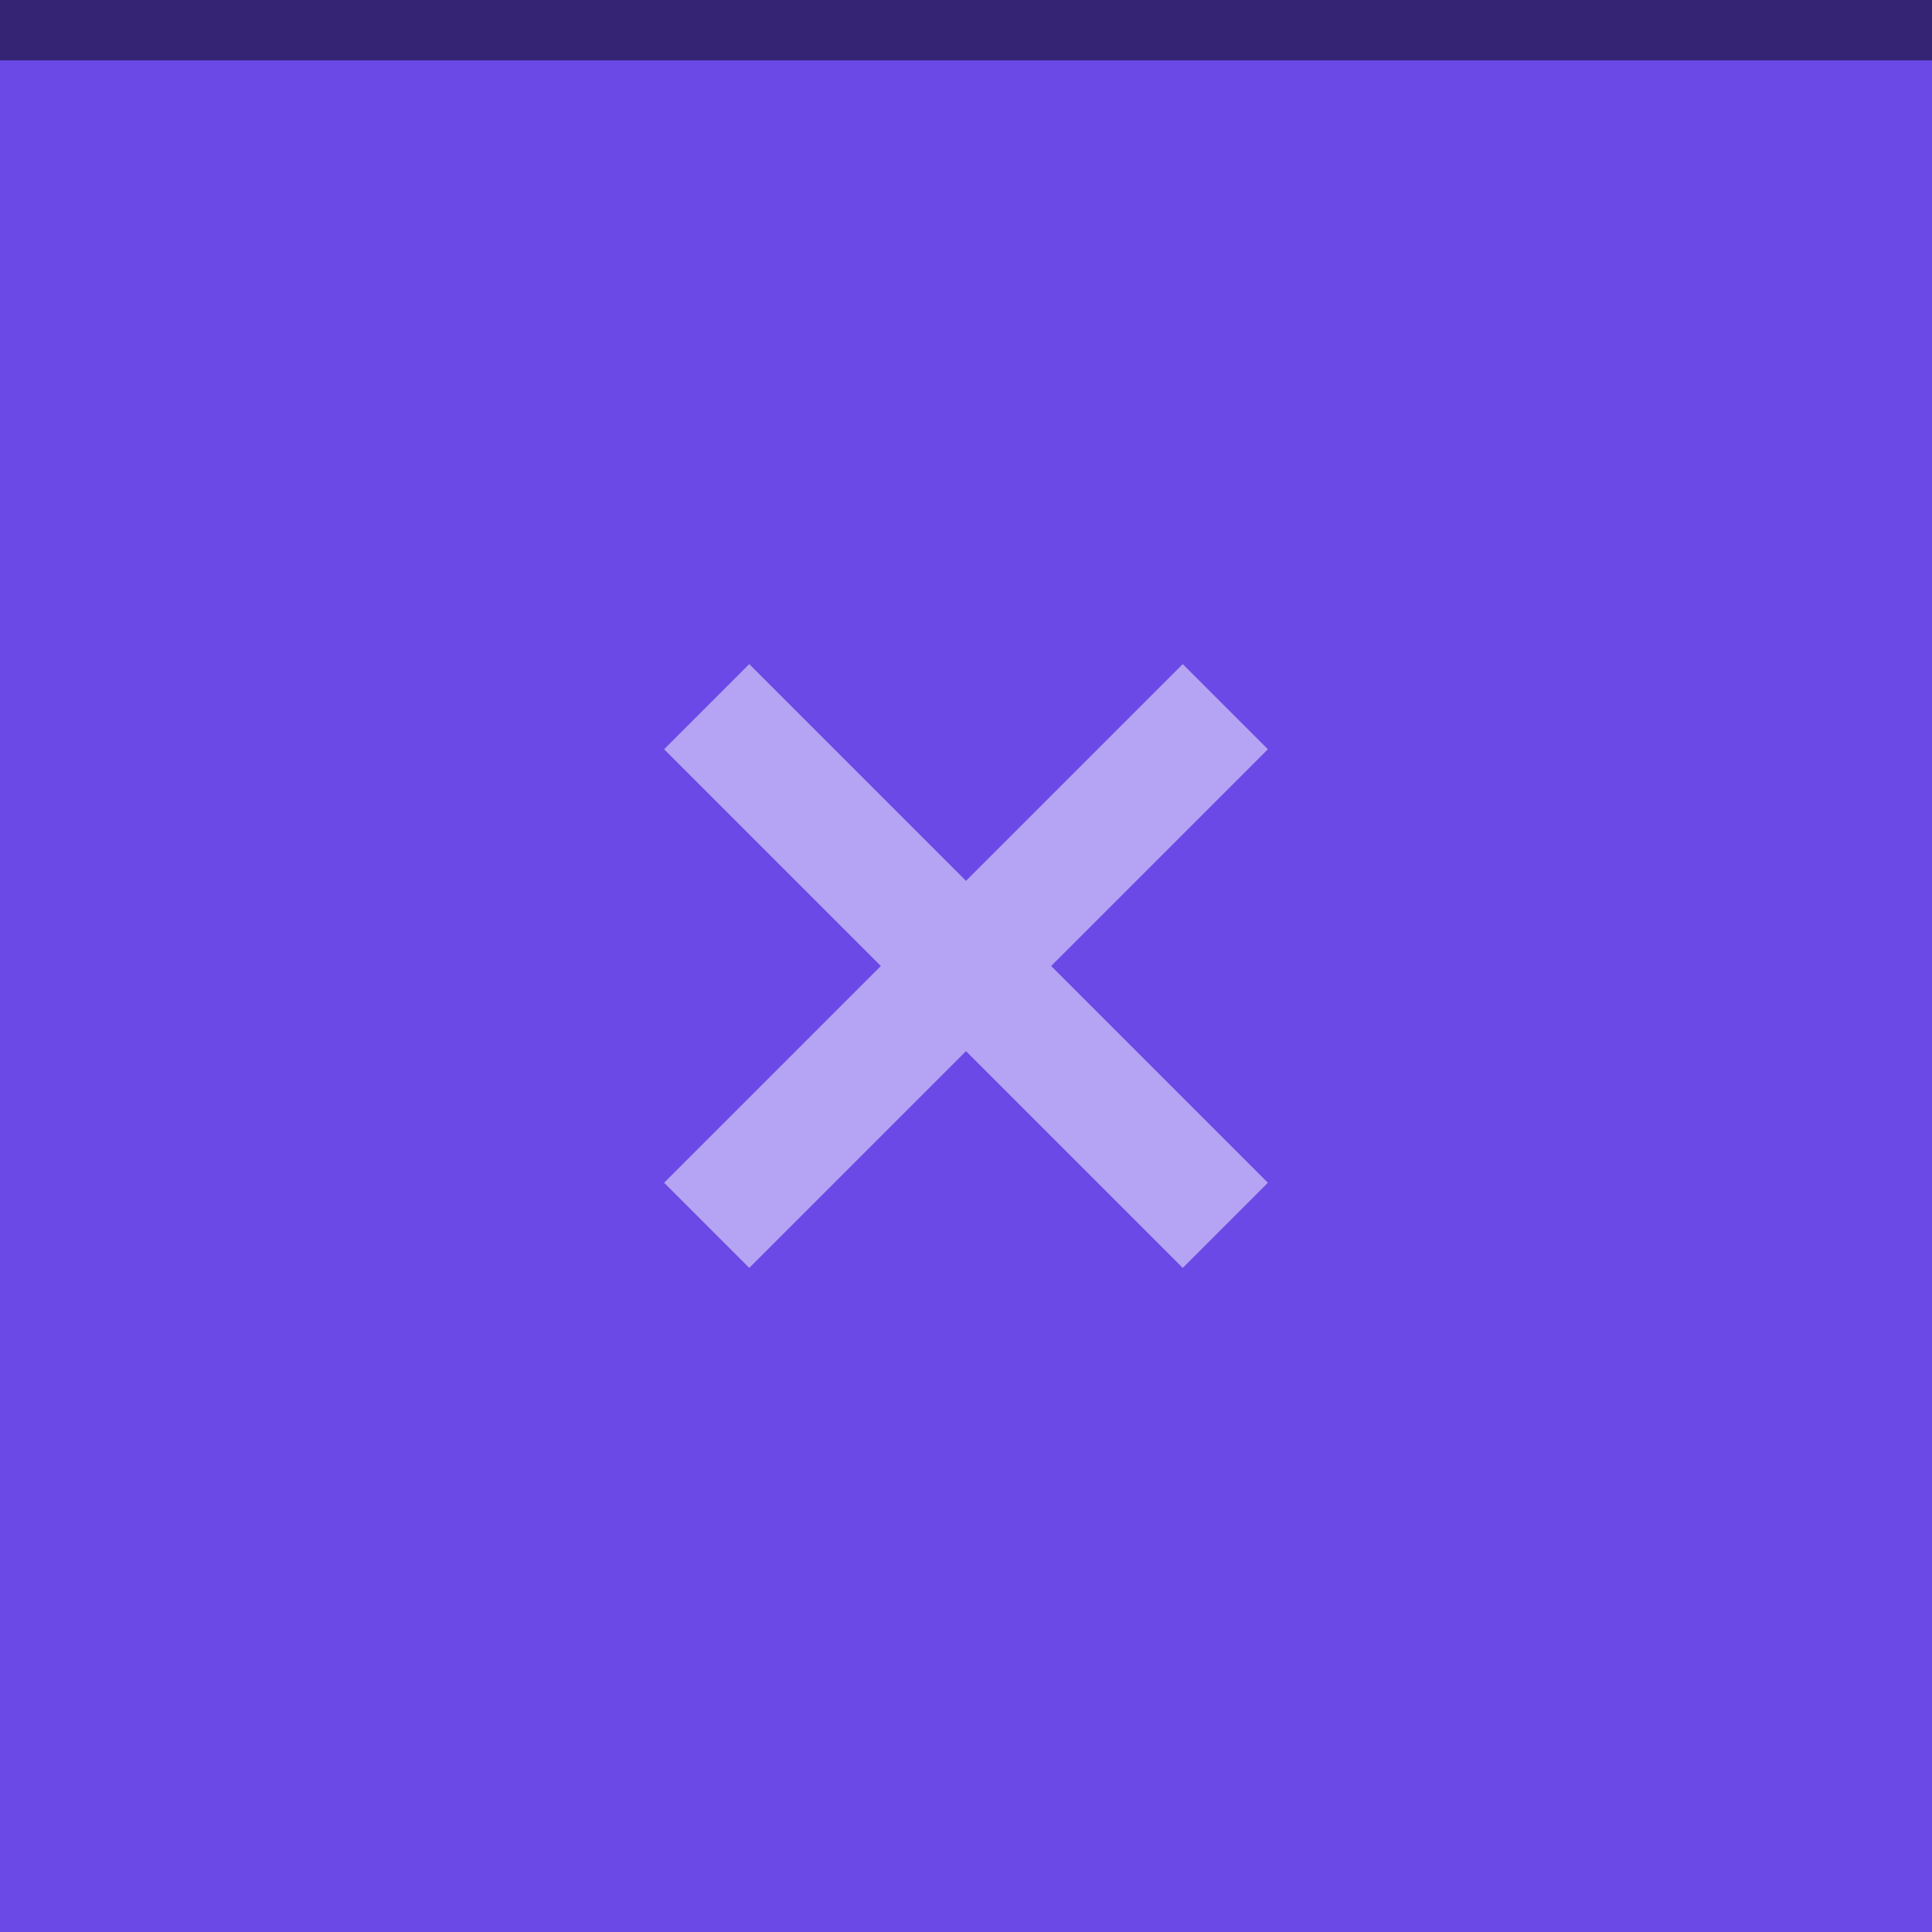
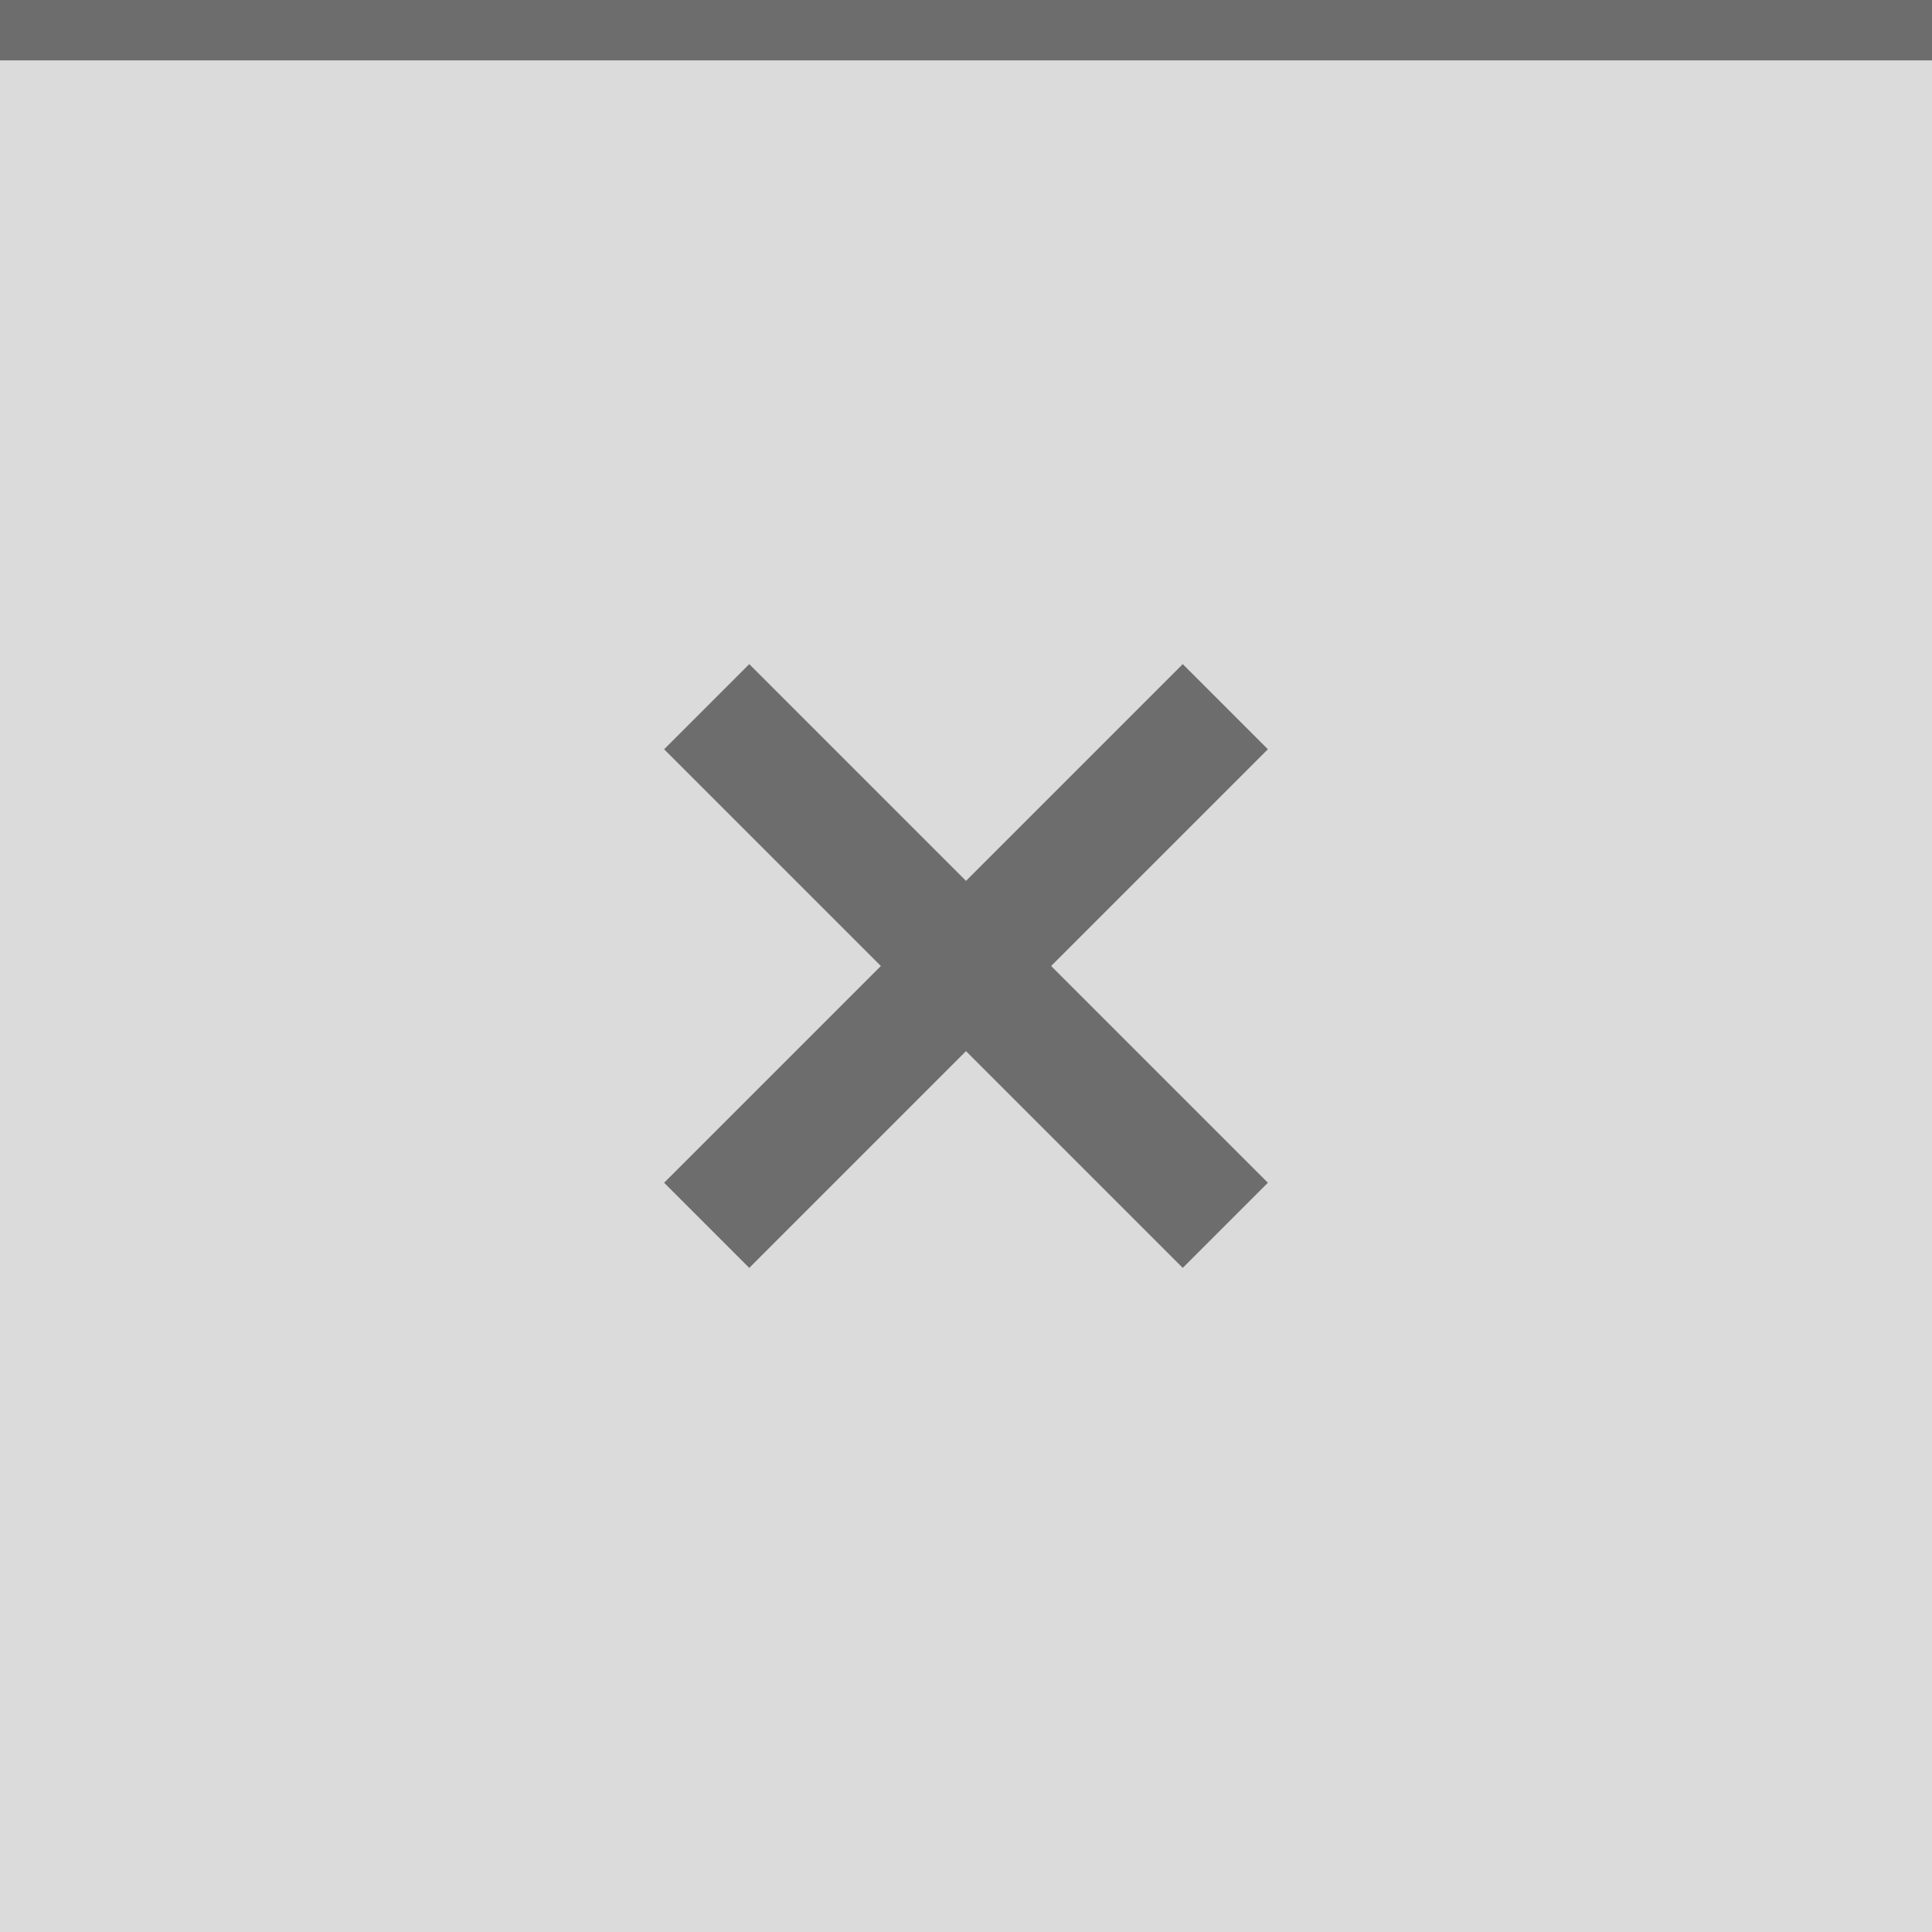
<svg xmlns="http://www.w3.org/2000/svg" id="svg12" version="1.1" viewBox="0 0 32 32" height="32" width="32">
  <defs id="defs16" />
-   <rect style="fill:#6b49e6;fill-opacity:1" id="rect2" fill="#E0E0E0" height="32" width="32" />
-   <g style="opacity:1;fill:#ffffff;fill-opacity:1" id="g10" opacity="0.6" fill="#000000">
-     <circle id="circle6" opacity="0" r="12" cy="16" cx="16" style="fill:#ffffff;fill-opacity:1" />
-     <path id="path8" d="M21 12.41L19.59 11 16 14.59 12.41 11 11 12.41 14.59 16 11 19.59 12.41 21 16 17.41 19.59 21 21 19.59 17.41 16z" style="opacity:0.5;fill:#ffffff;fill-opacity:1" />
+   <rect style="fill:#dbdbdb;fill-opacity:1" id="rect2" fill="#E0E0E0" height="32" width="32" />
+   <g style="opacity:1;fill:#000000;fill-opacity:1" id="g10" opacity="0.6" fill="#000000">
+     <circle id="circle6" opacity="0" r="12" cy="16" cx="16" style="fill:#000000;fill-opacity:1" />
+     <path id="path8" d="M21 12.41L19.59 11 16 14.59 12.41 11 11 12.41 14.59 16 11 19.59 12.41 21 16 17.41 19.59 21 21 19.59 17.41 16z" style="opacity:0.5;fill:#000000;fill-opacity:1" />
  </g>
  <rect width="32" height="1" fill="#FFFFFF" fill-opacity="0.4" id="rect166" style="opacity:0.5;fill:#000000;fill-opacity:1" x="0" y="0" />
</svg>
